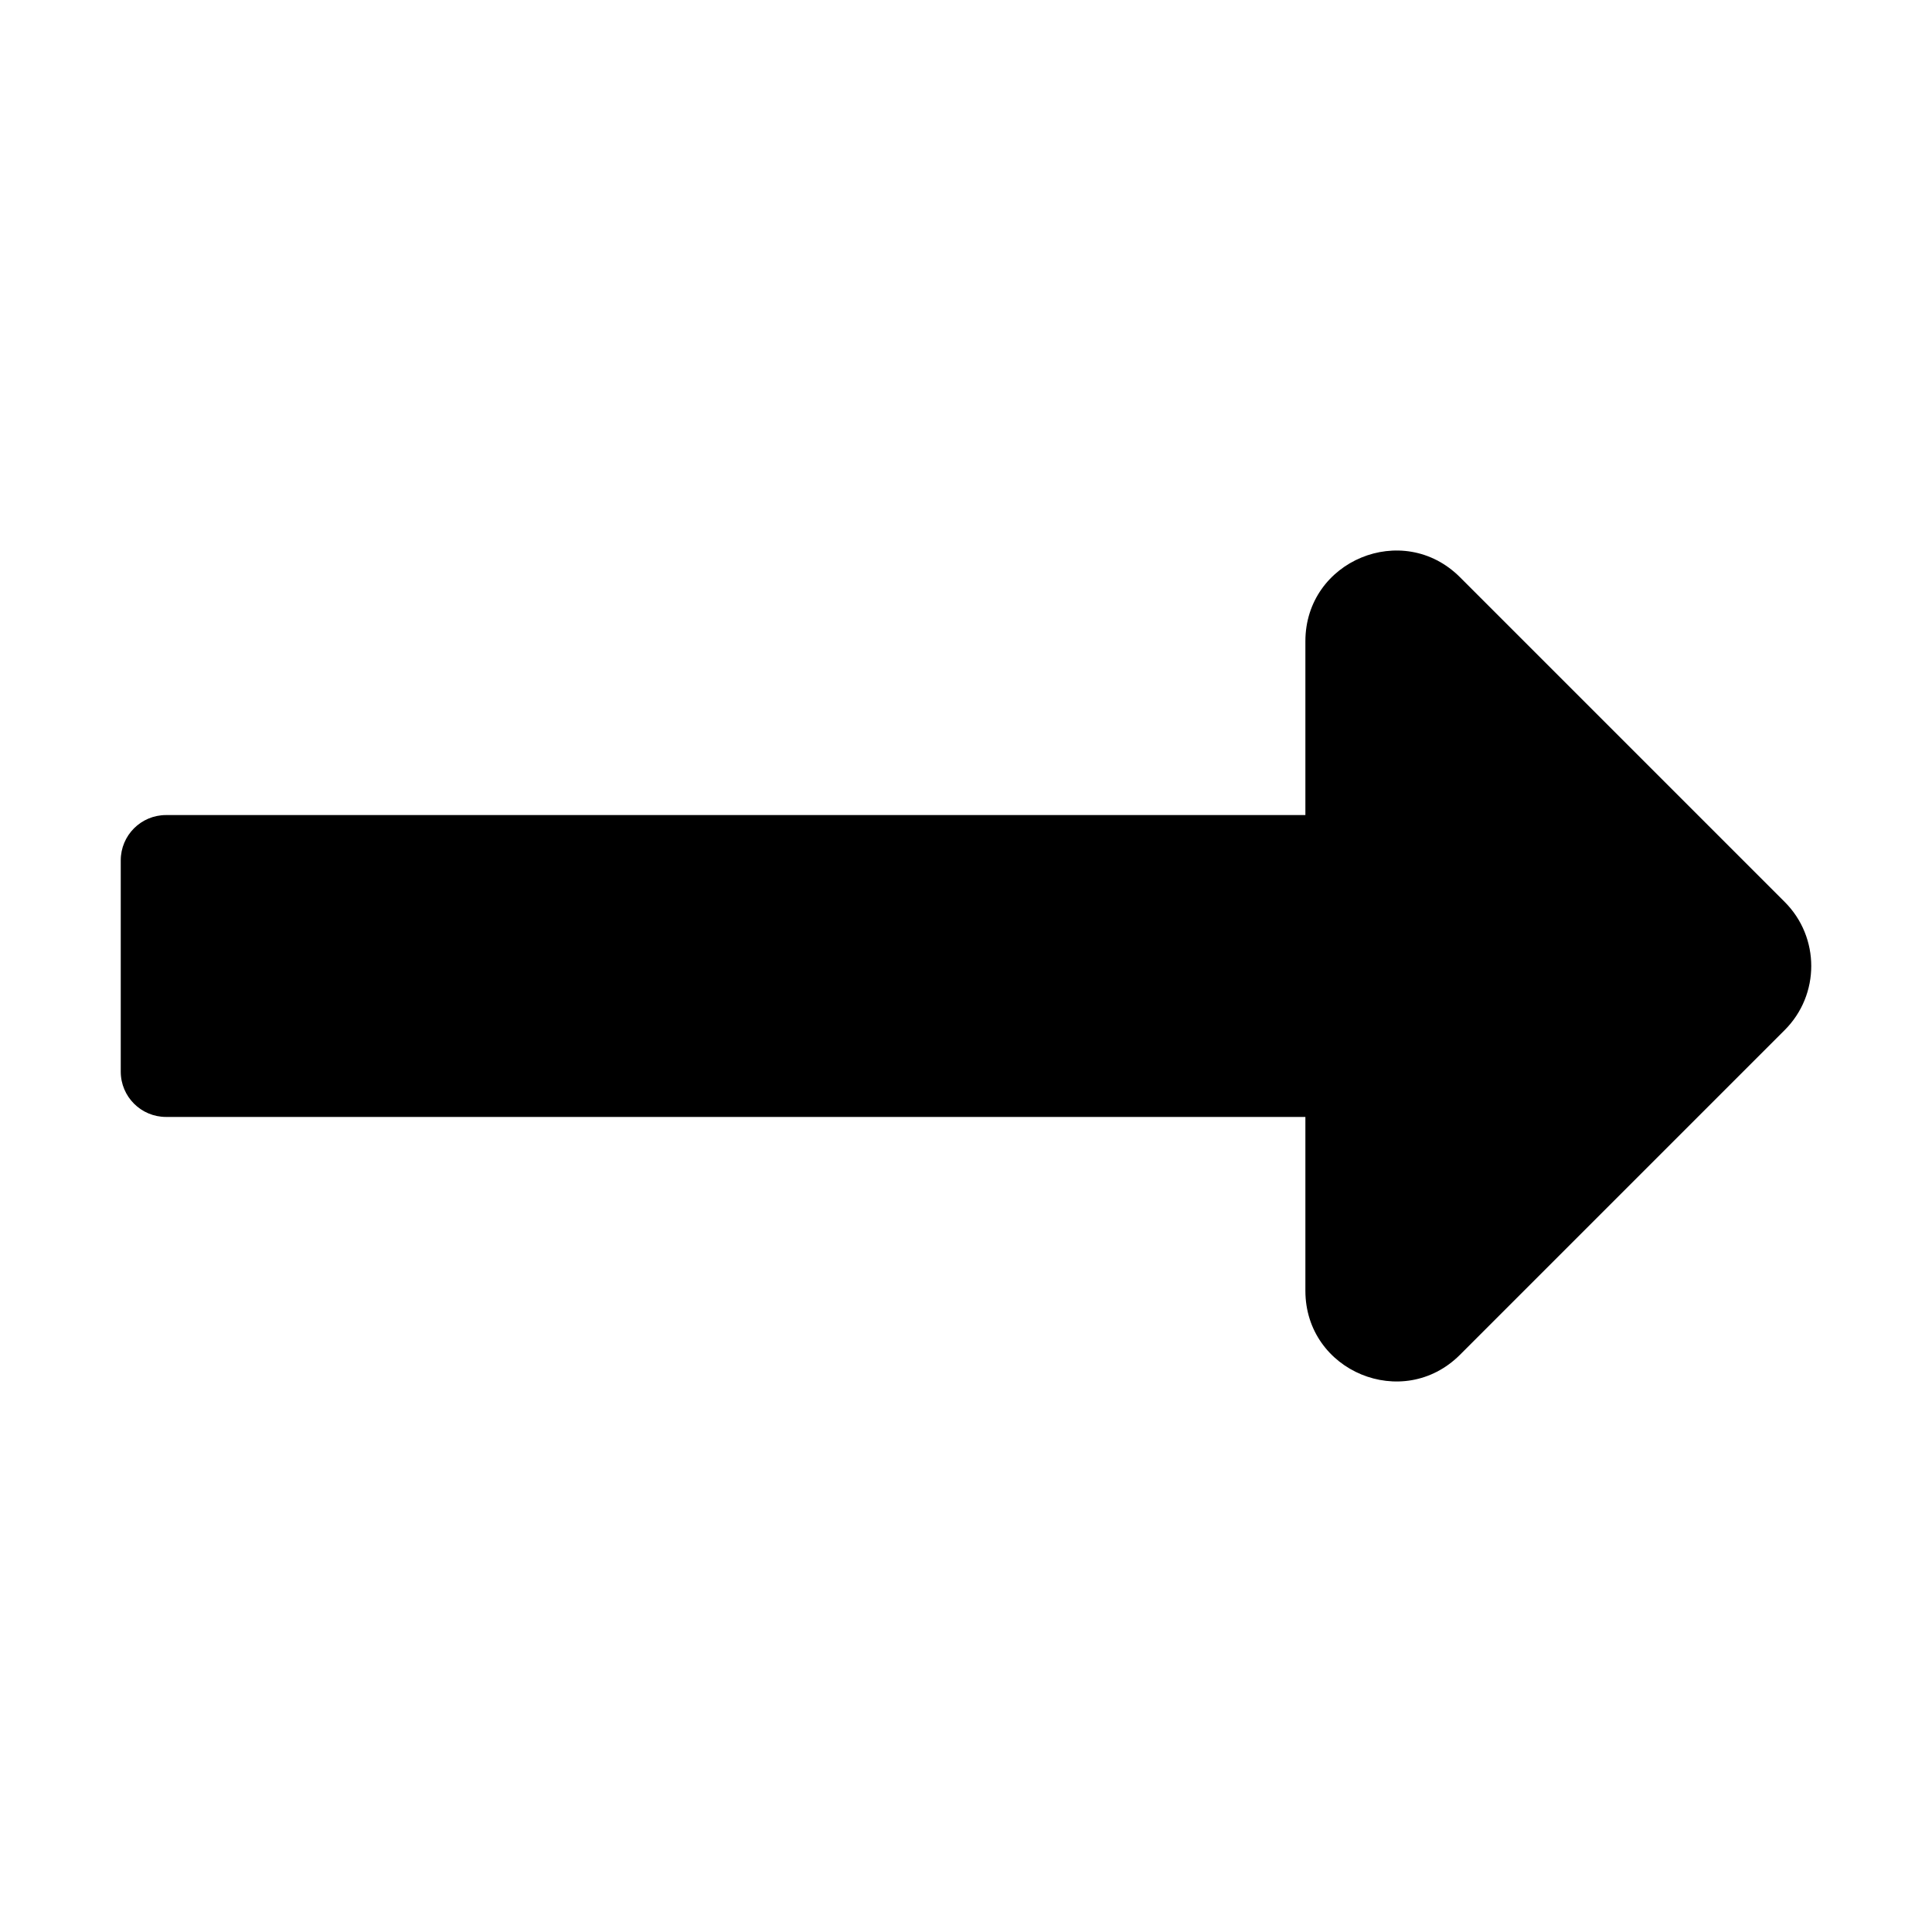
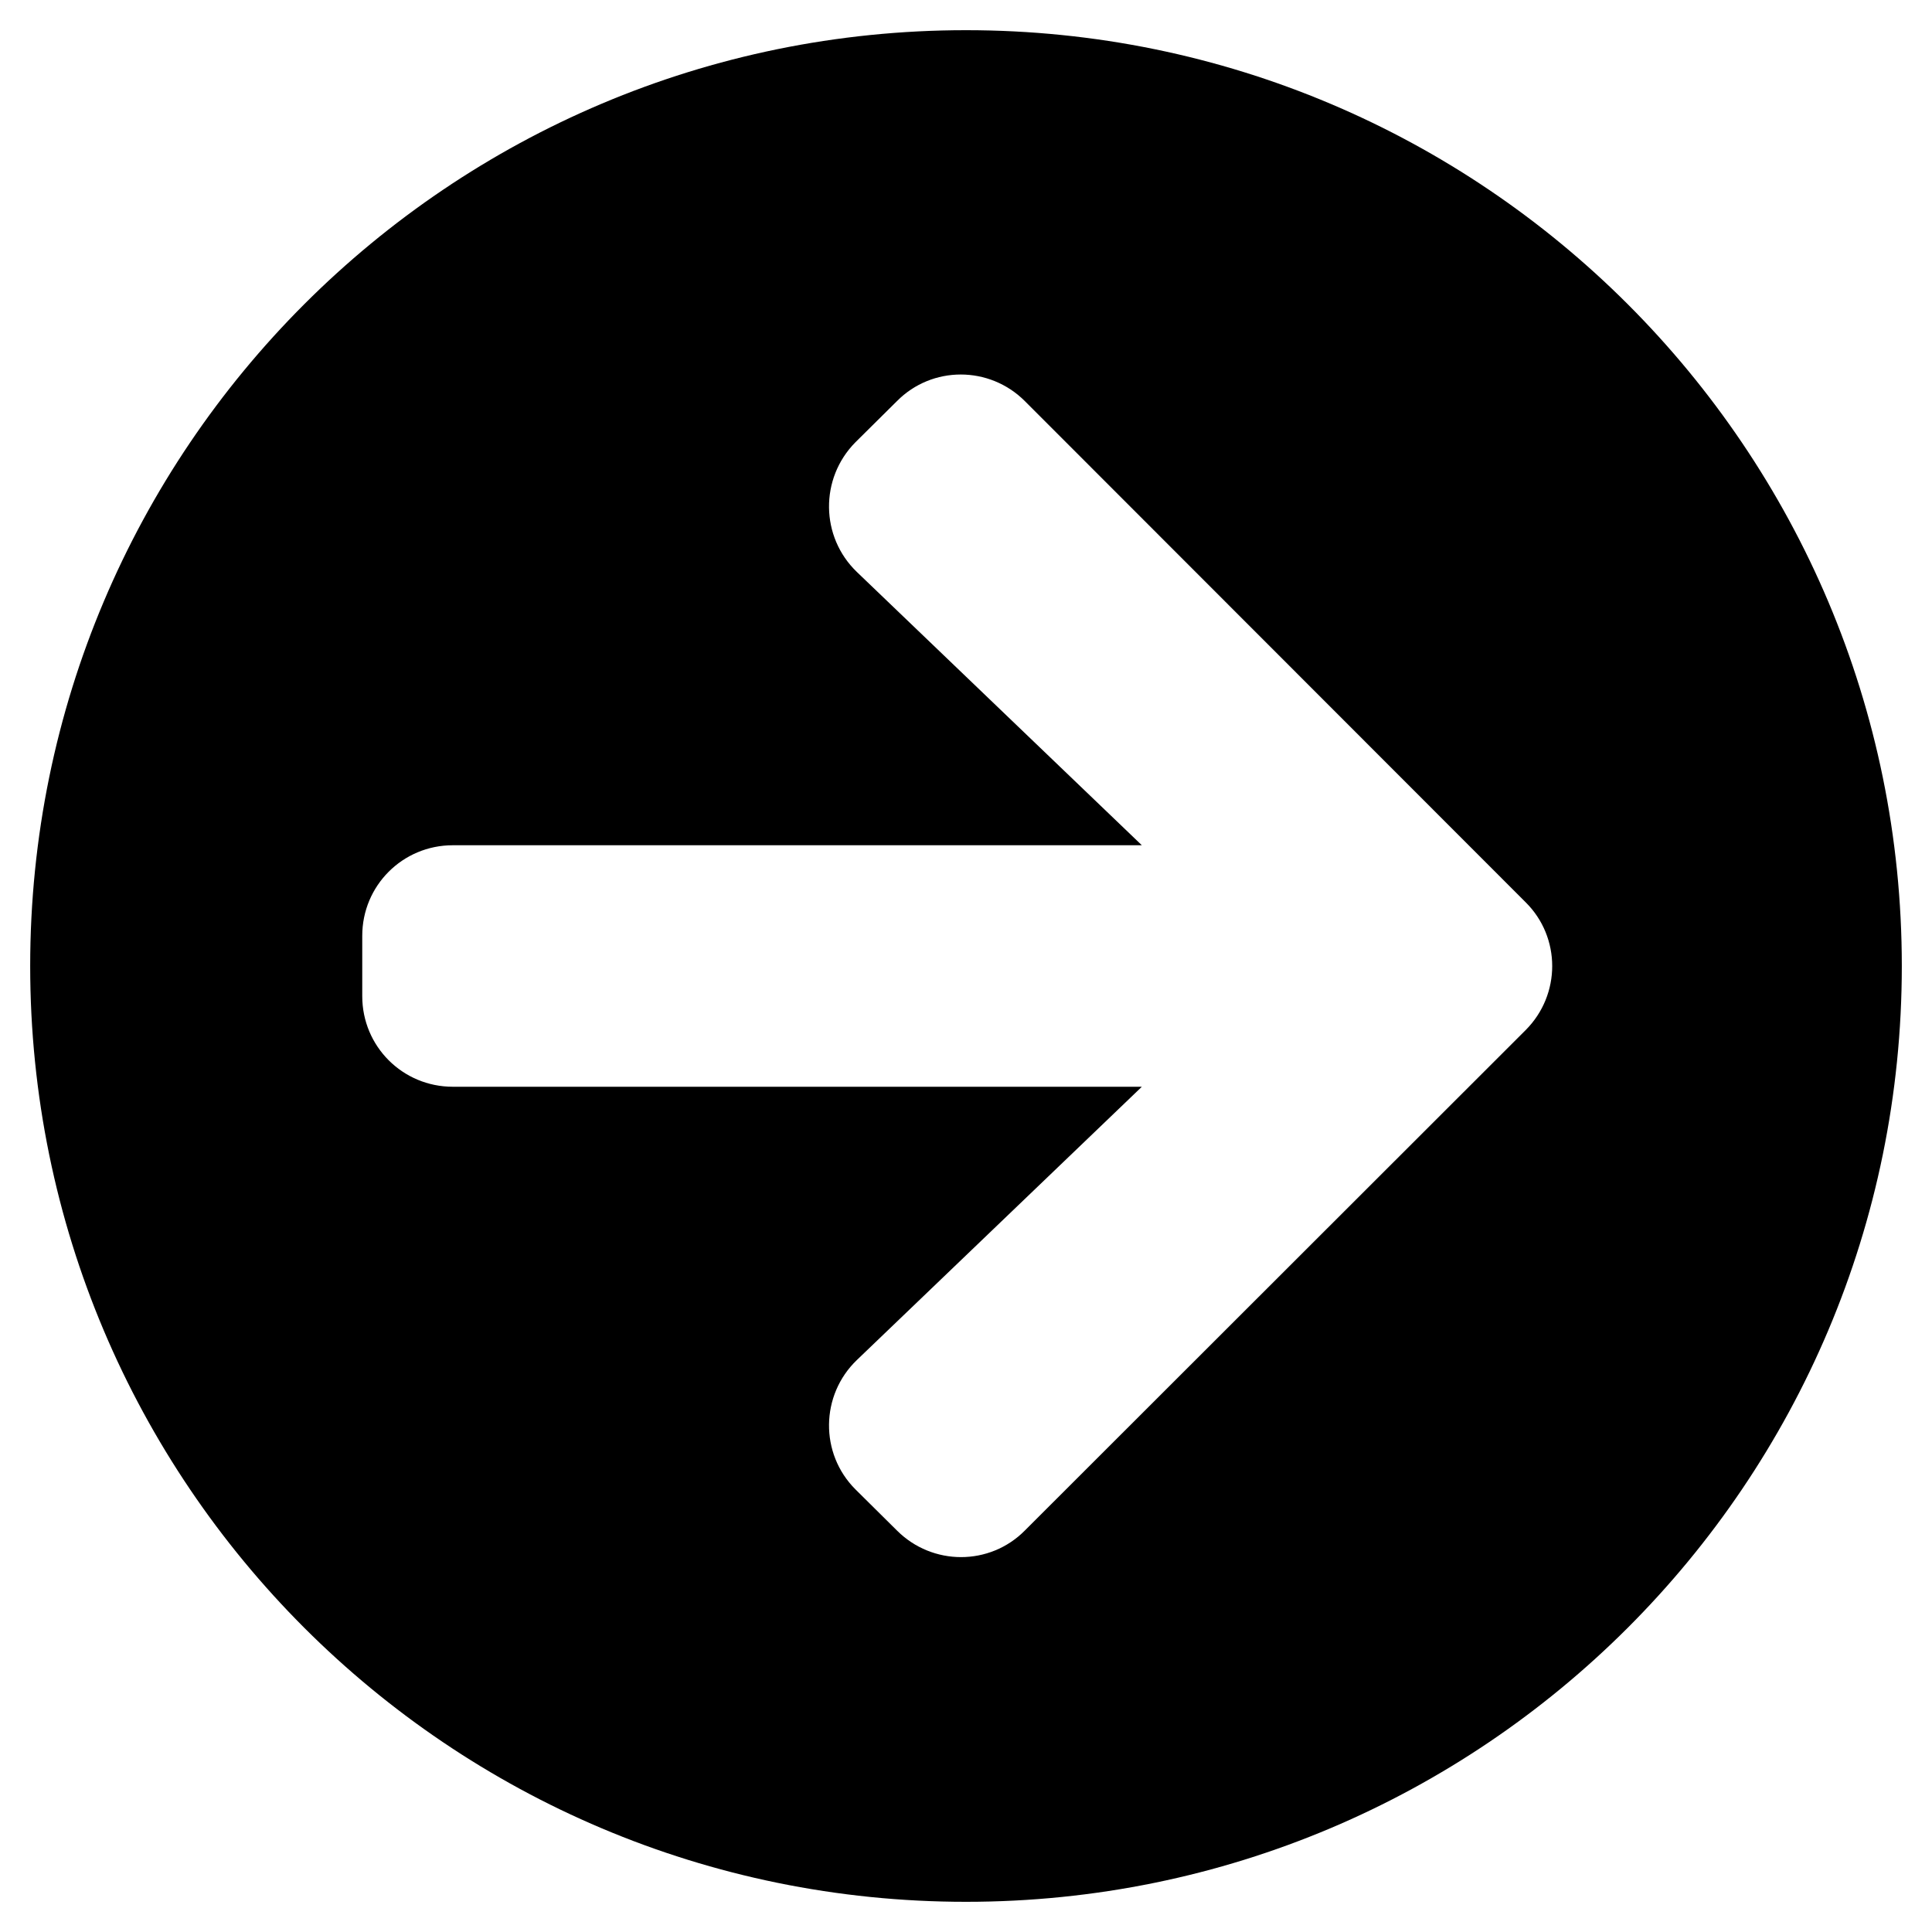
- <svg xmlns="http://www.w3.org/2000/svg" stroke="currentColor" fill="currentColor" stroke-width="0" viewBox="0 0 448 512" height="200px" width="200px">
-   <path d="M313.941 216H12c-6.627 0-12 5.373-12 12v56c0 6.627 5.373 12 12 12h301.941v46.059c0 21.382 25.851 32.09 40.971 16.971l86.059-86.059c9.373-9.373 9.373-24.569 0-33.941l-86.059-86.059c-15.119-15.119-40.971-4.411-40.971 16.971V216z" />
+ <svg xmlns="http://www.w3.org/2000/svg" stroke="currentColor" fill="currentColor" stroke-width="0" viewBox="0 0 512 512" height="200px" width="200px">
+   <path d="M256 8c137 0 248 111 248 248S393 504 256 504 8 393 8 256 119 8 256 8zm-28.9 143.6l75.5 72.4H120c-13.3 0-24 10.7-24 24v16c0 13.3 10.7 24 24 24h182.6l-75.5 72.4c-9.7 9.3-9.9 24.8-.4 34.3l11 10.9c9.4 9.4 24.6 9.4 33.9 0L404.3 273c9.4-9.4 9.4-24.6 0-33.9L271.6 106.3c-9.4-9.4-24.6-9.4-33.9 0l-11 10.9c-9.5 9.6-9.3 25.1.4 34.4z" />
</svg>
